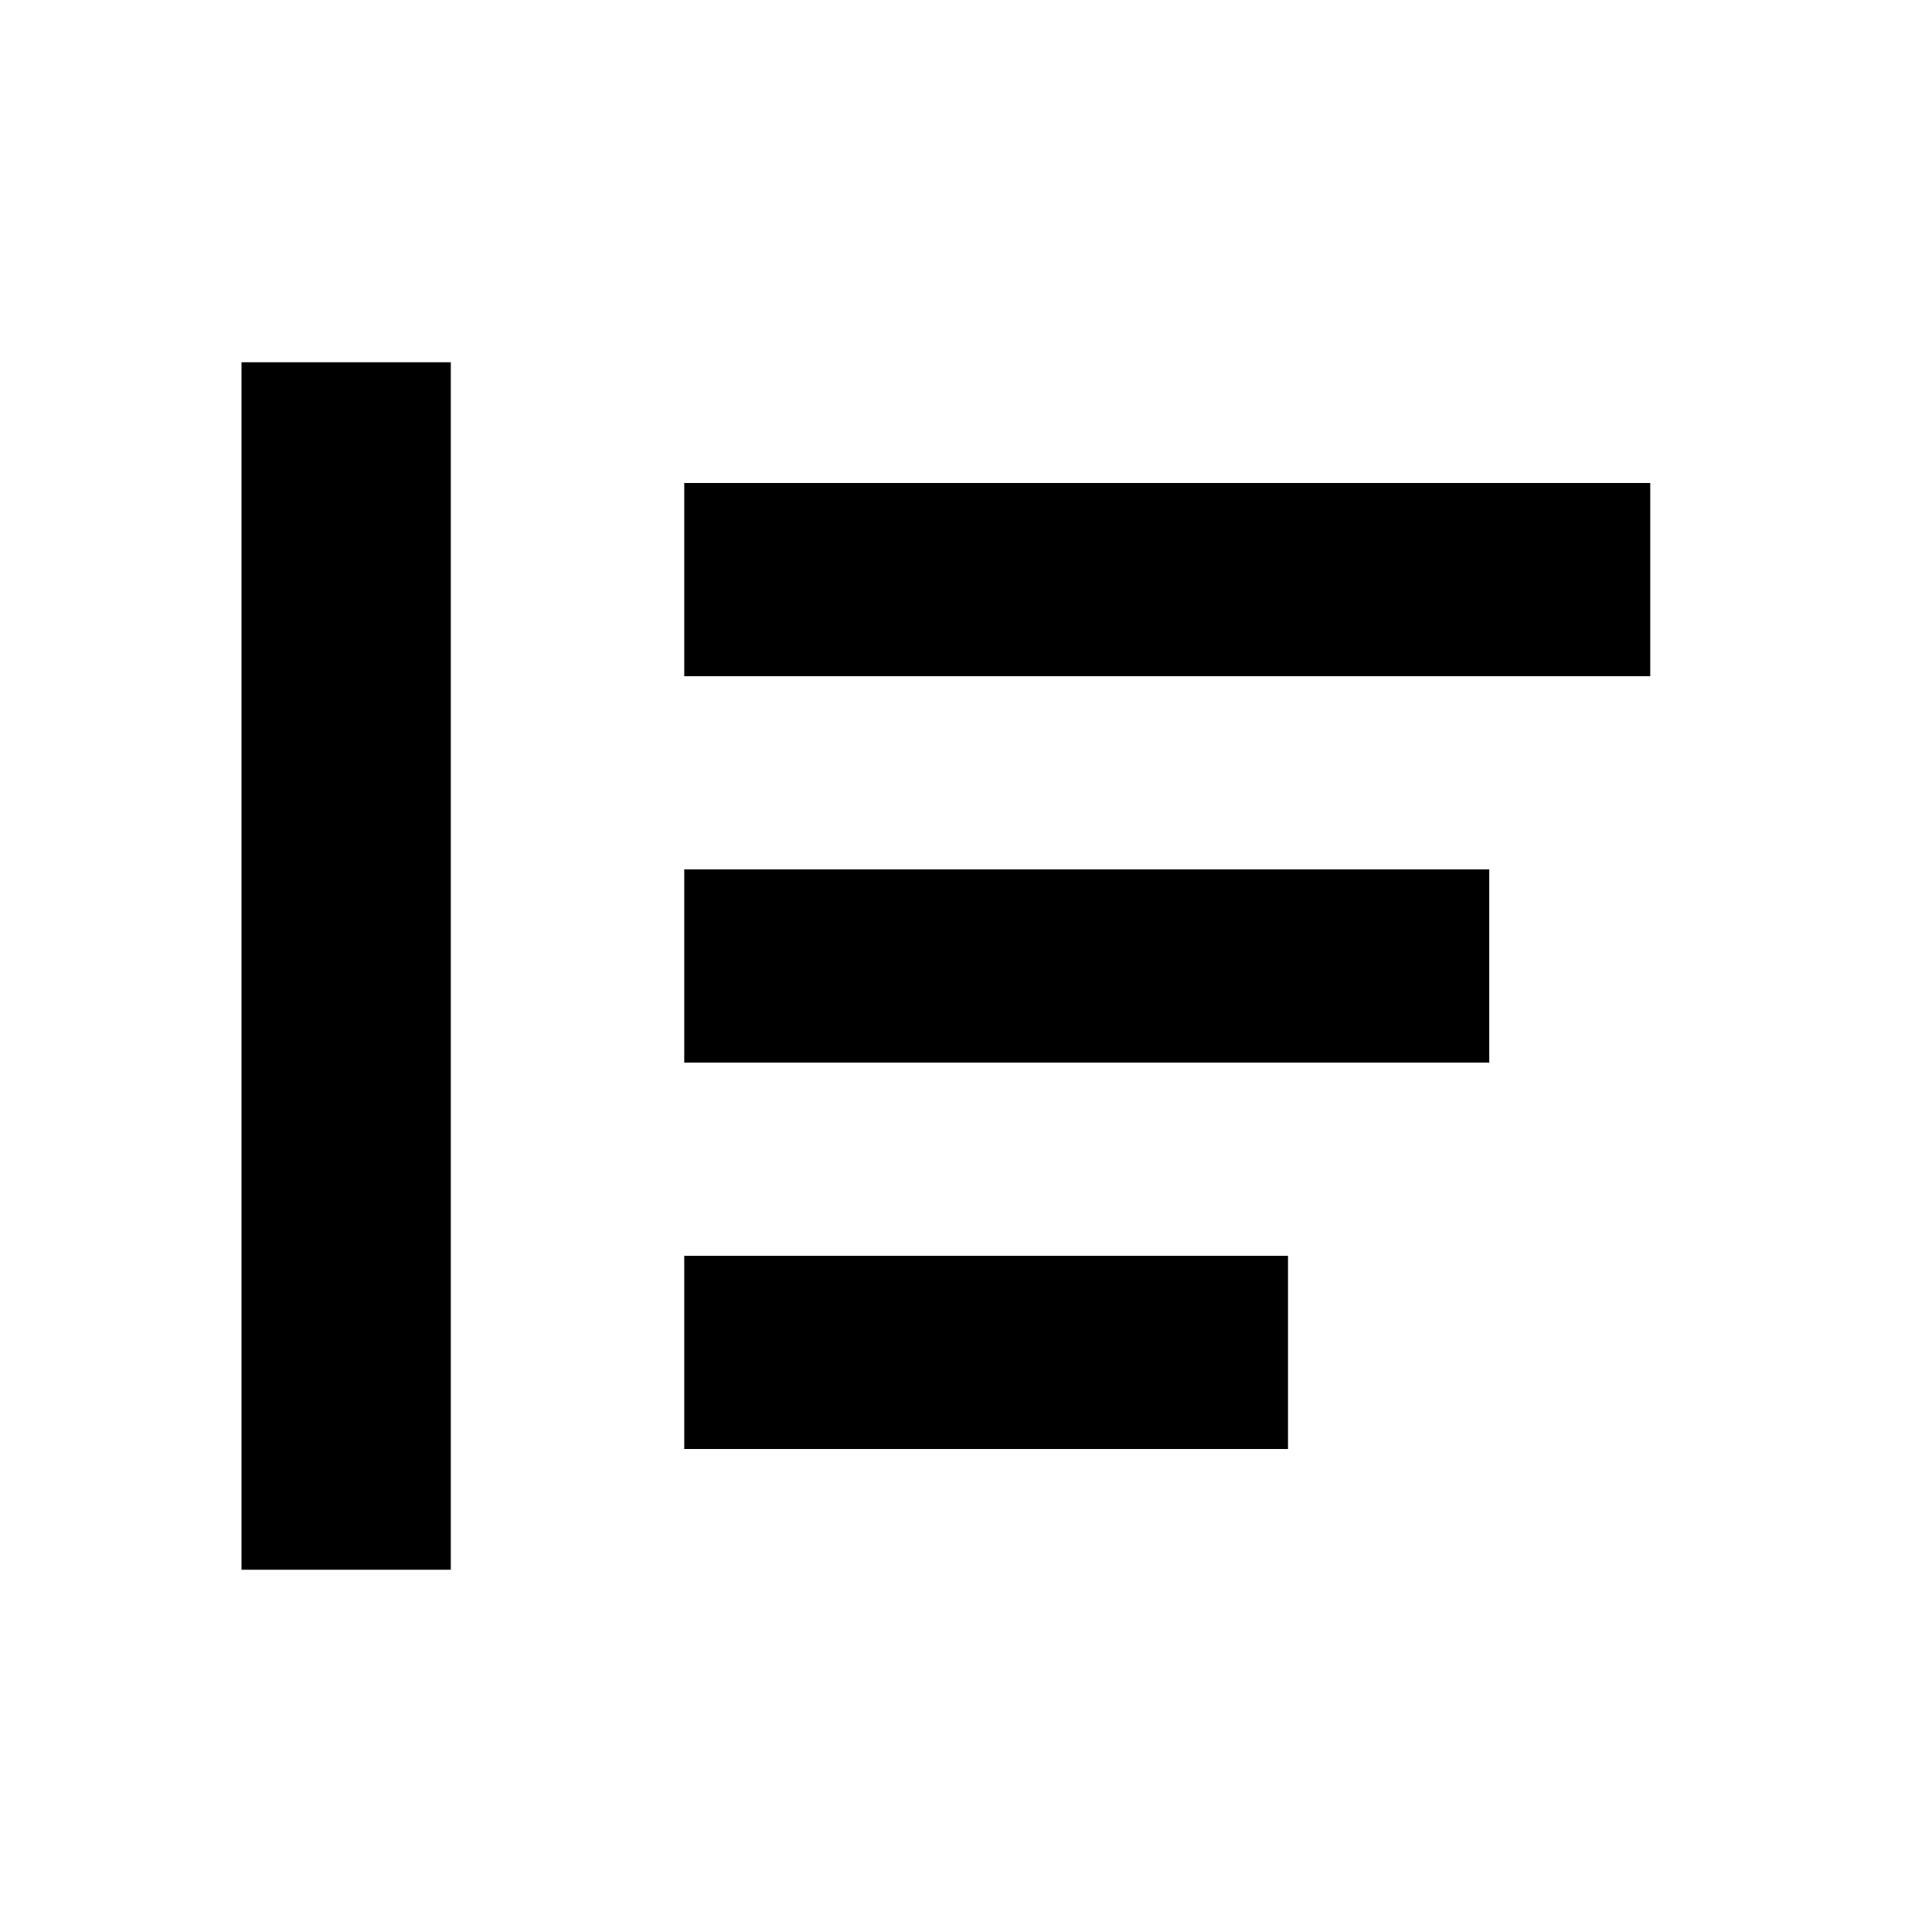
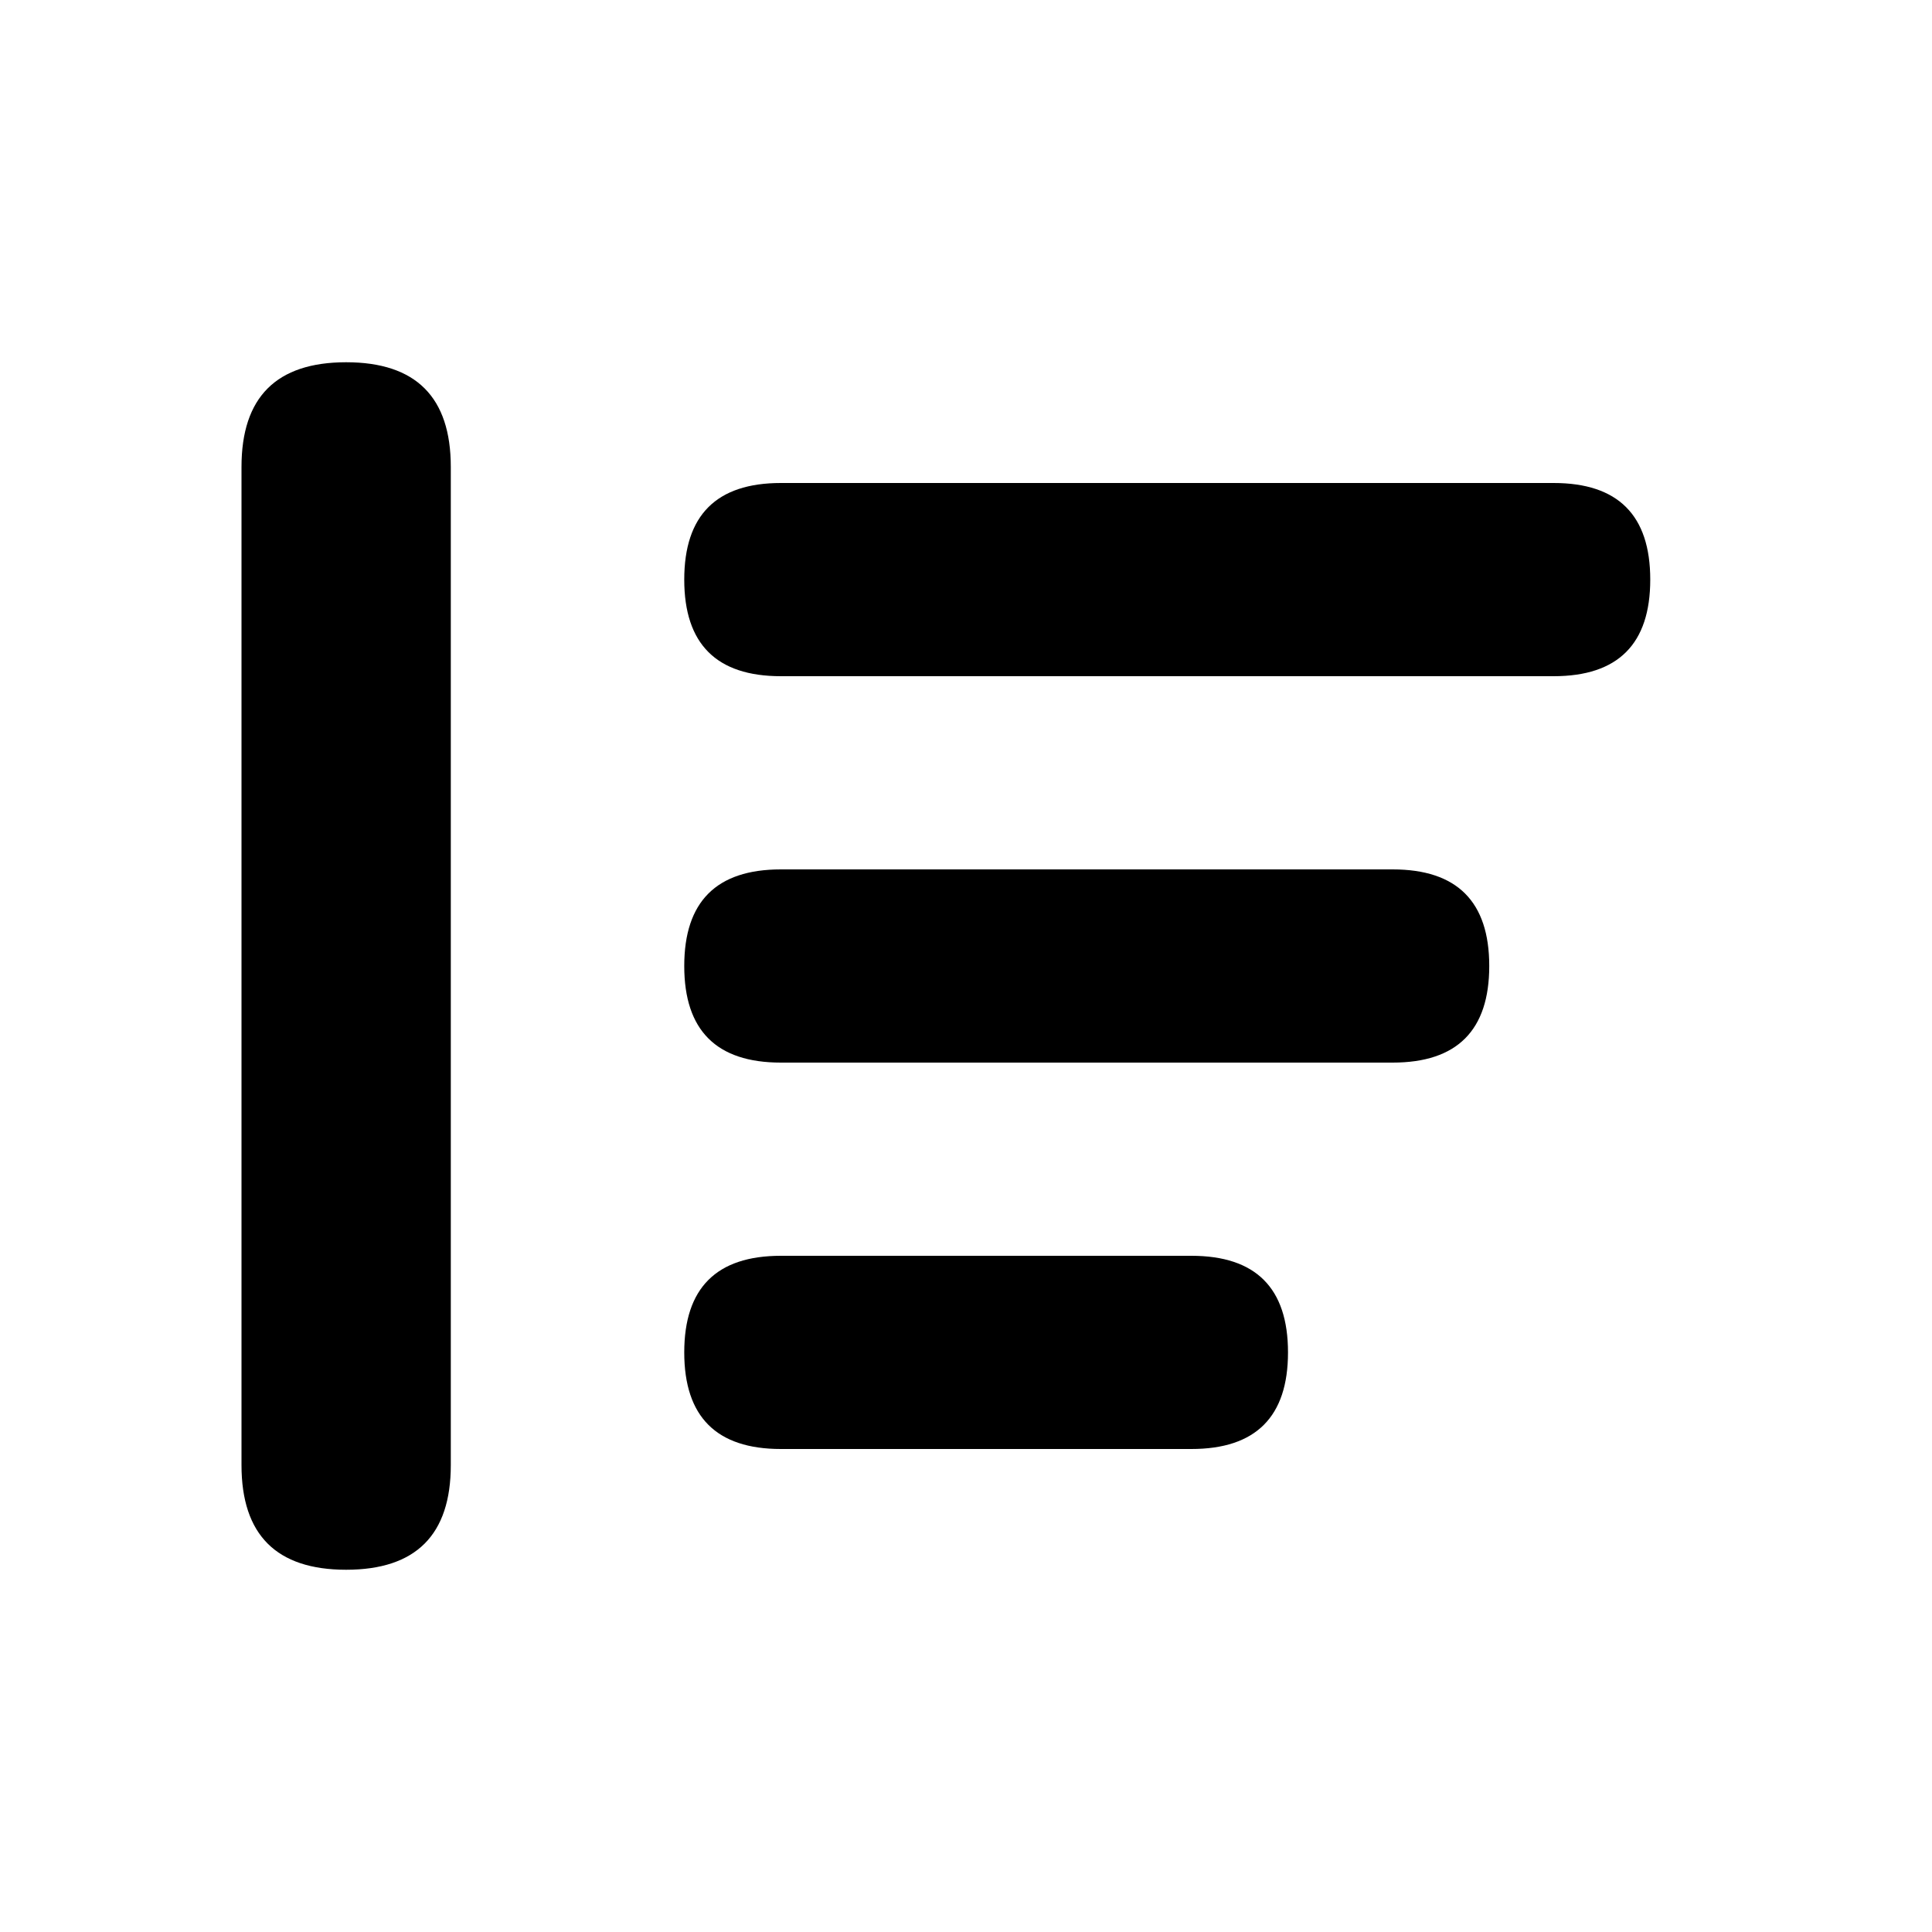
<svg xmlns="http://www.w3.org/2000/svg" viewBox="0 0 24 24">
-   <path d="M3 4.5 H5.6 V19.5 H3 Z" />
-   <path d="M8.5 6 H20.5 V8.4 H8.5 Z" />
-   <path d="M8.5 10.8 H18.5 V13.2 H8.5 Z" />
-   <path d="M8.5 15.6 H16 V18 H8.5 Z" />
+   <path d="M3 5.8 Q3 4.5 4.3 4.5 Q5.6 4.5 5.6 5.8 V18.2 Q5.6 19.5 4.3 19.5 Q3 19.5 3 18.2 Z" />
+   <path d="M9.7 6 H19.3 Q20.5 6 20.5 7.2 Q20.5 8.4 19.3 8.4 H9.7 Q8.5 8.4 8.5 7.2 Q8.5 6 9.7 6 Z" />
+   <path d="M9.7 10.8 H17.3 Q18.5 10.8 18.5 12 Q18.5 13.2 17.3 13.2 H9.7 Q8.5 13.2 8.5 12 Q8.5 10.8 9.7 10.8 Z" />
+   <path d="M9.7 15.6 H14.8 Q16 15.6 16 16.8 Q16 18 14.8 18 H9.7 Q8.5 18 8.5 16.8 Q8.5 15.6 9.7 15.6 Z" />
</svg>
